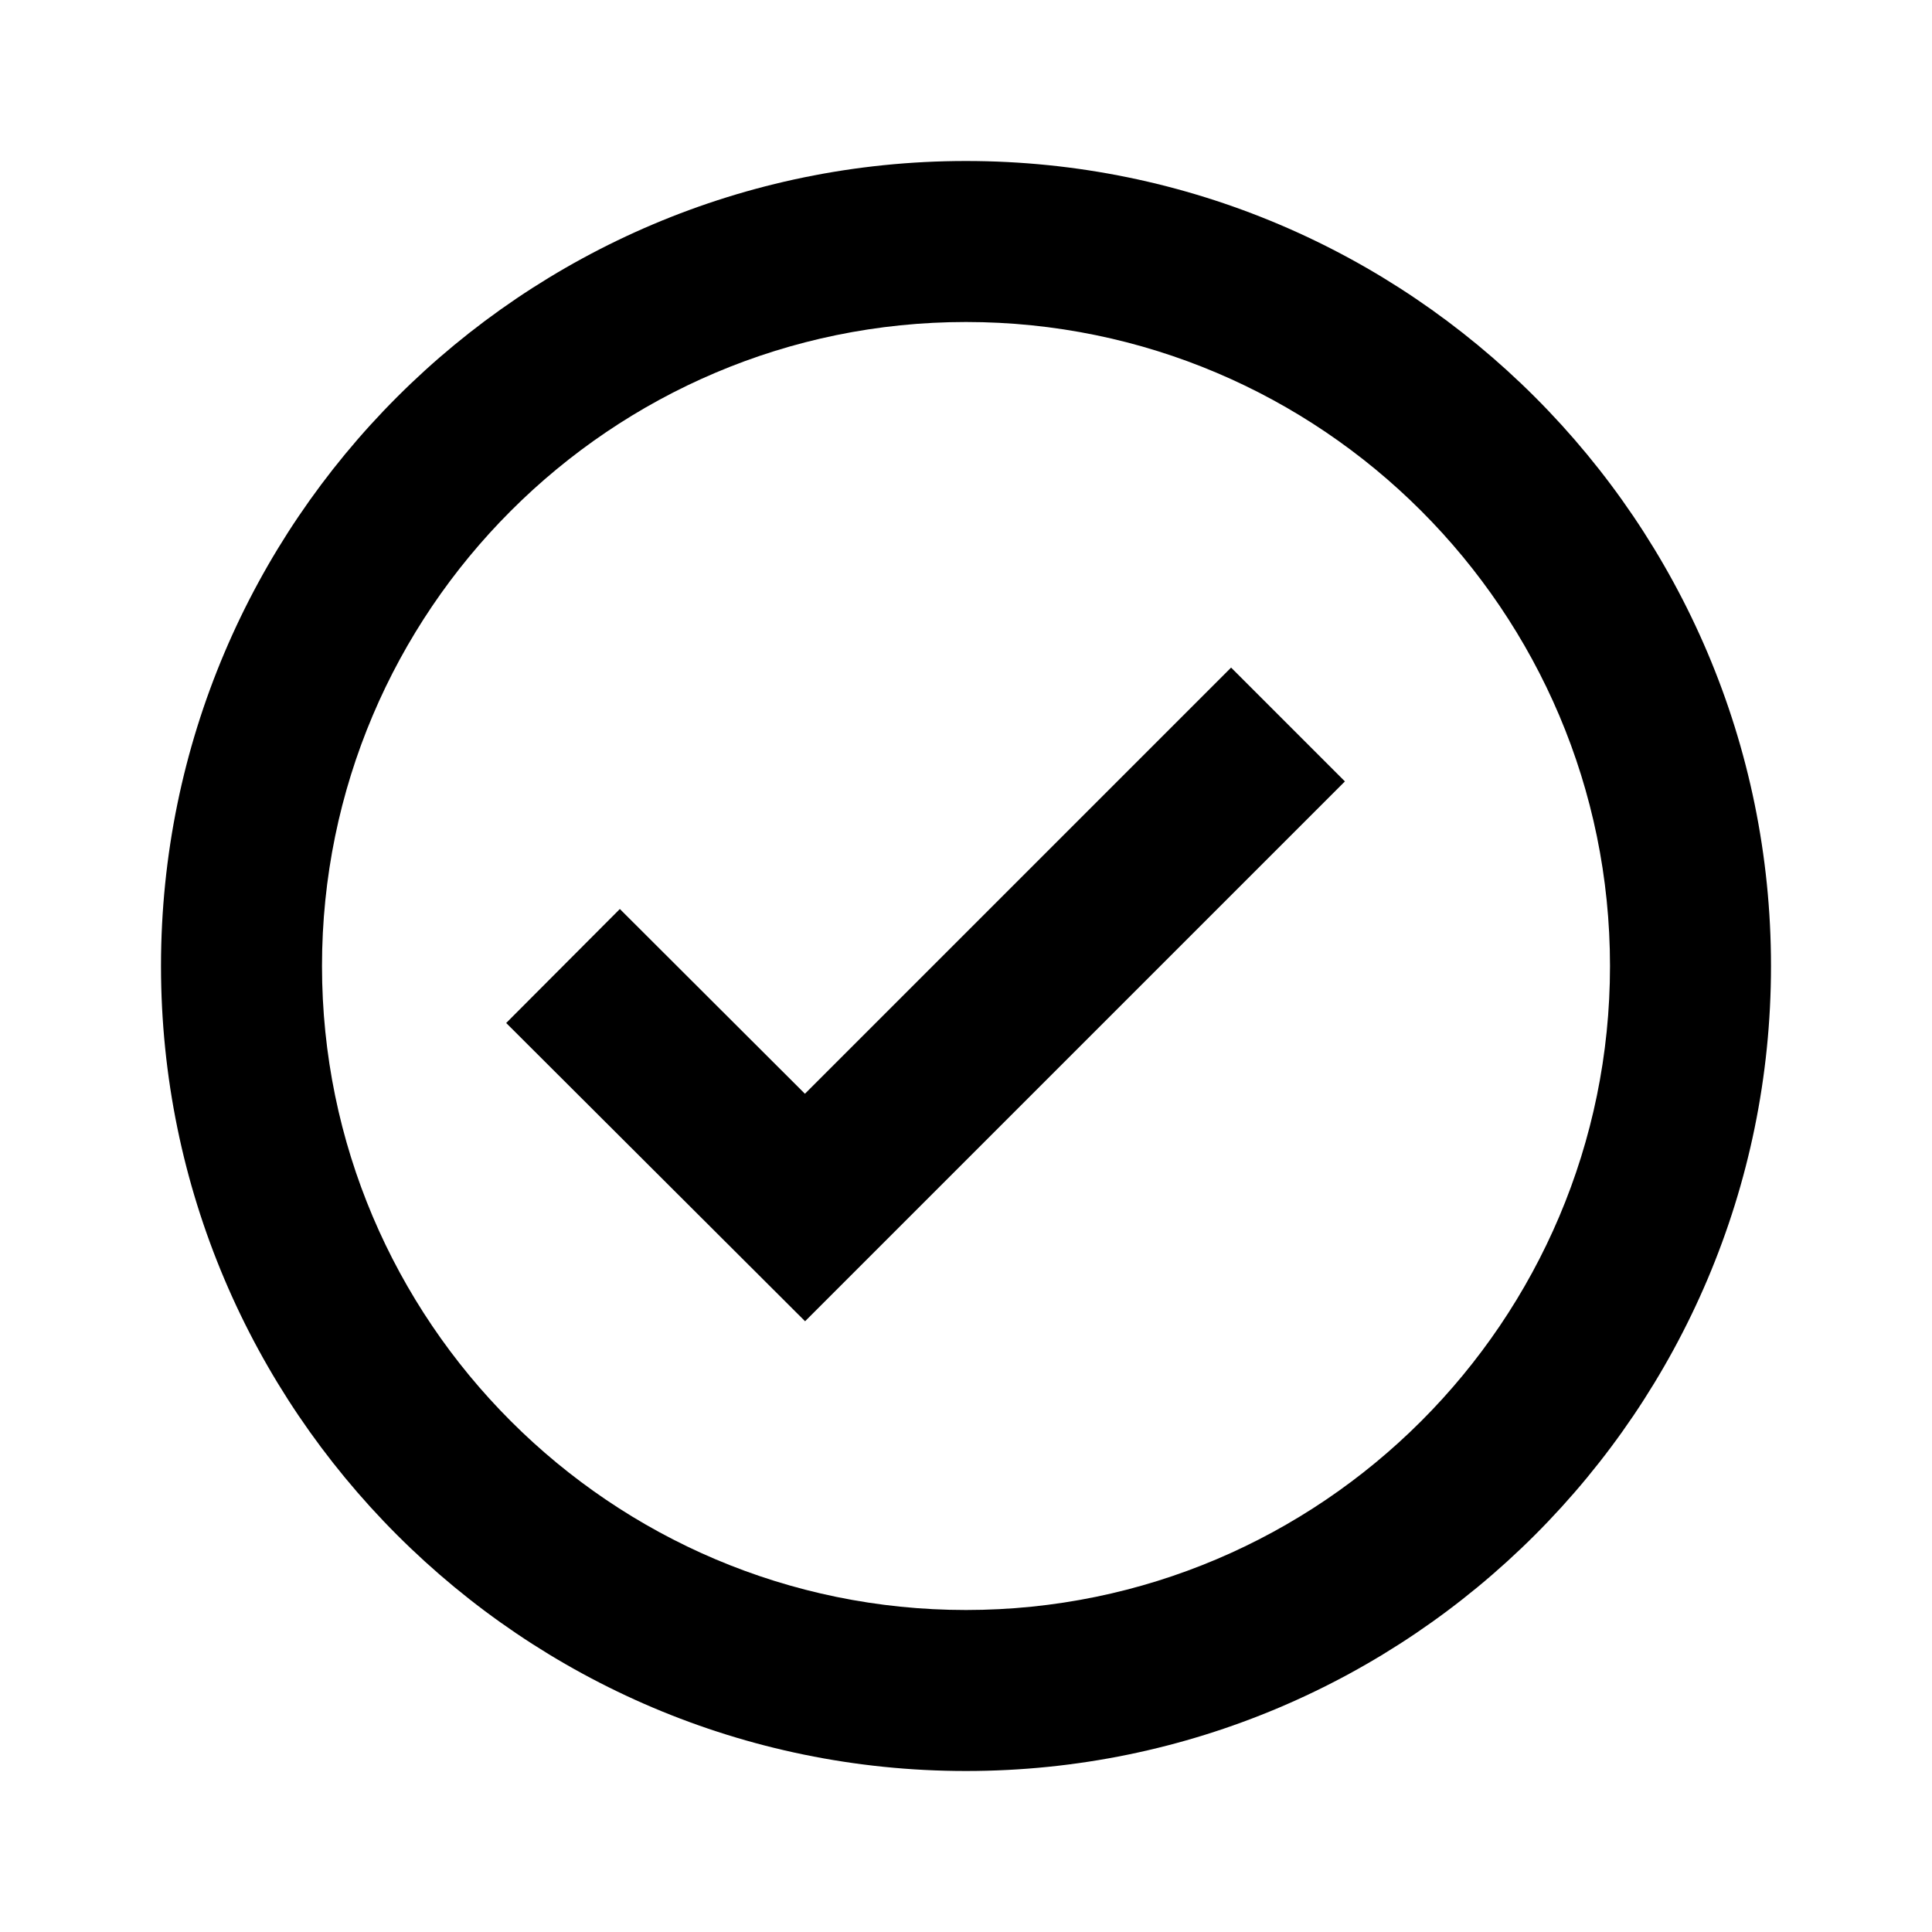
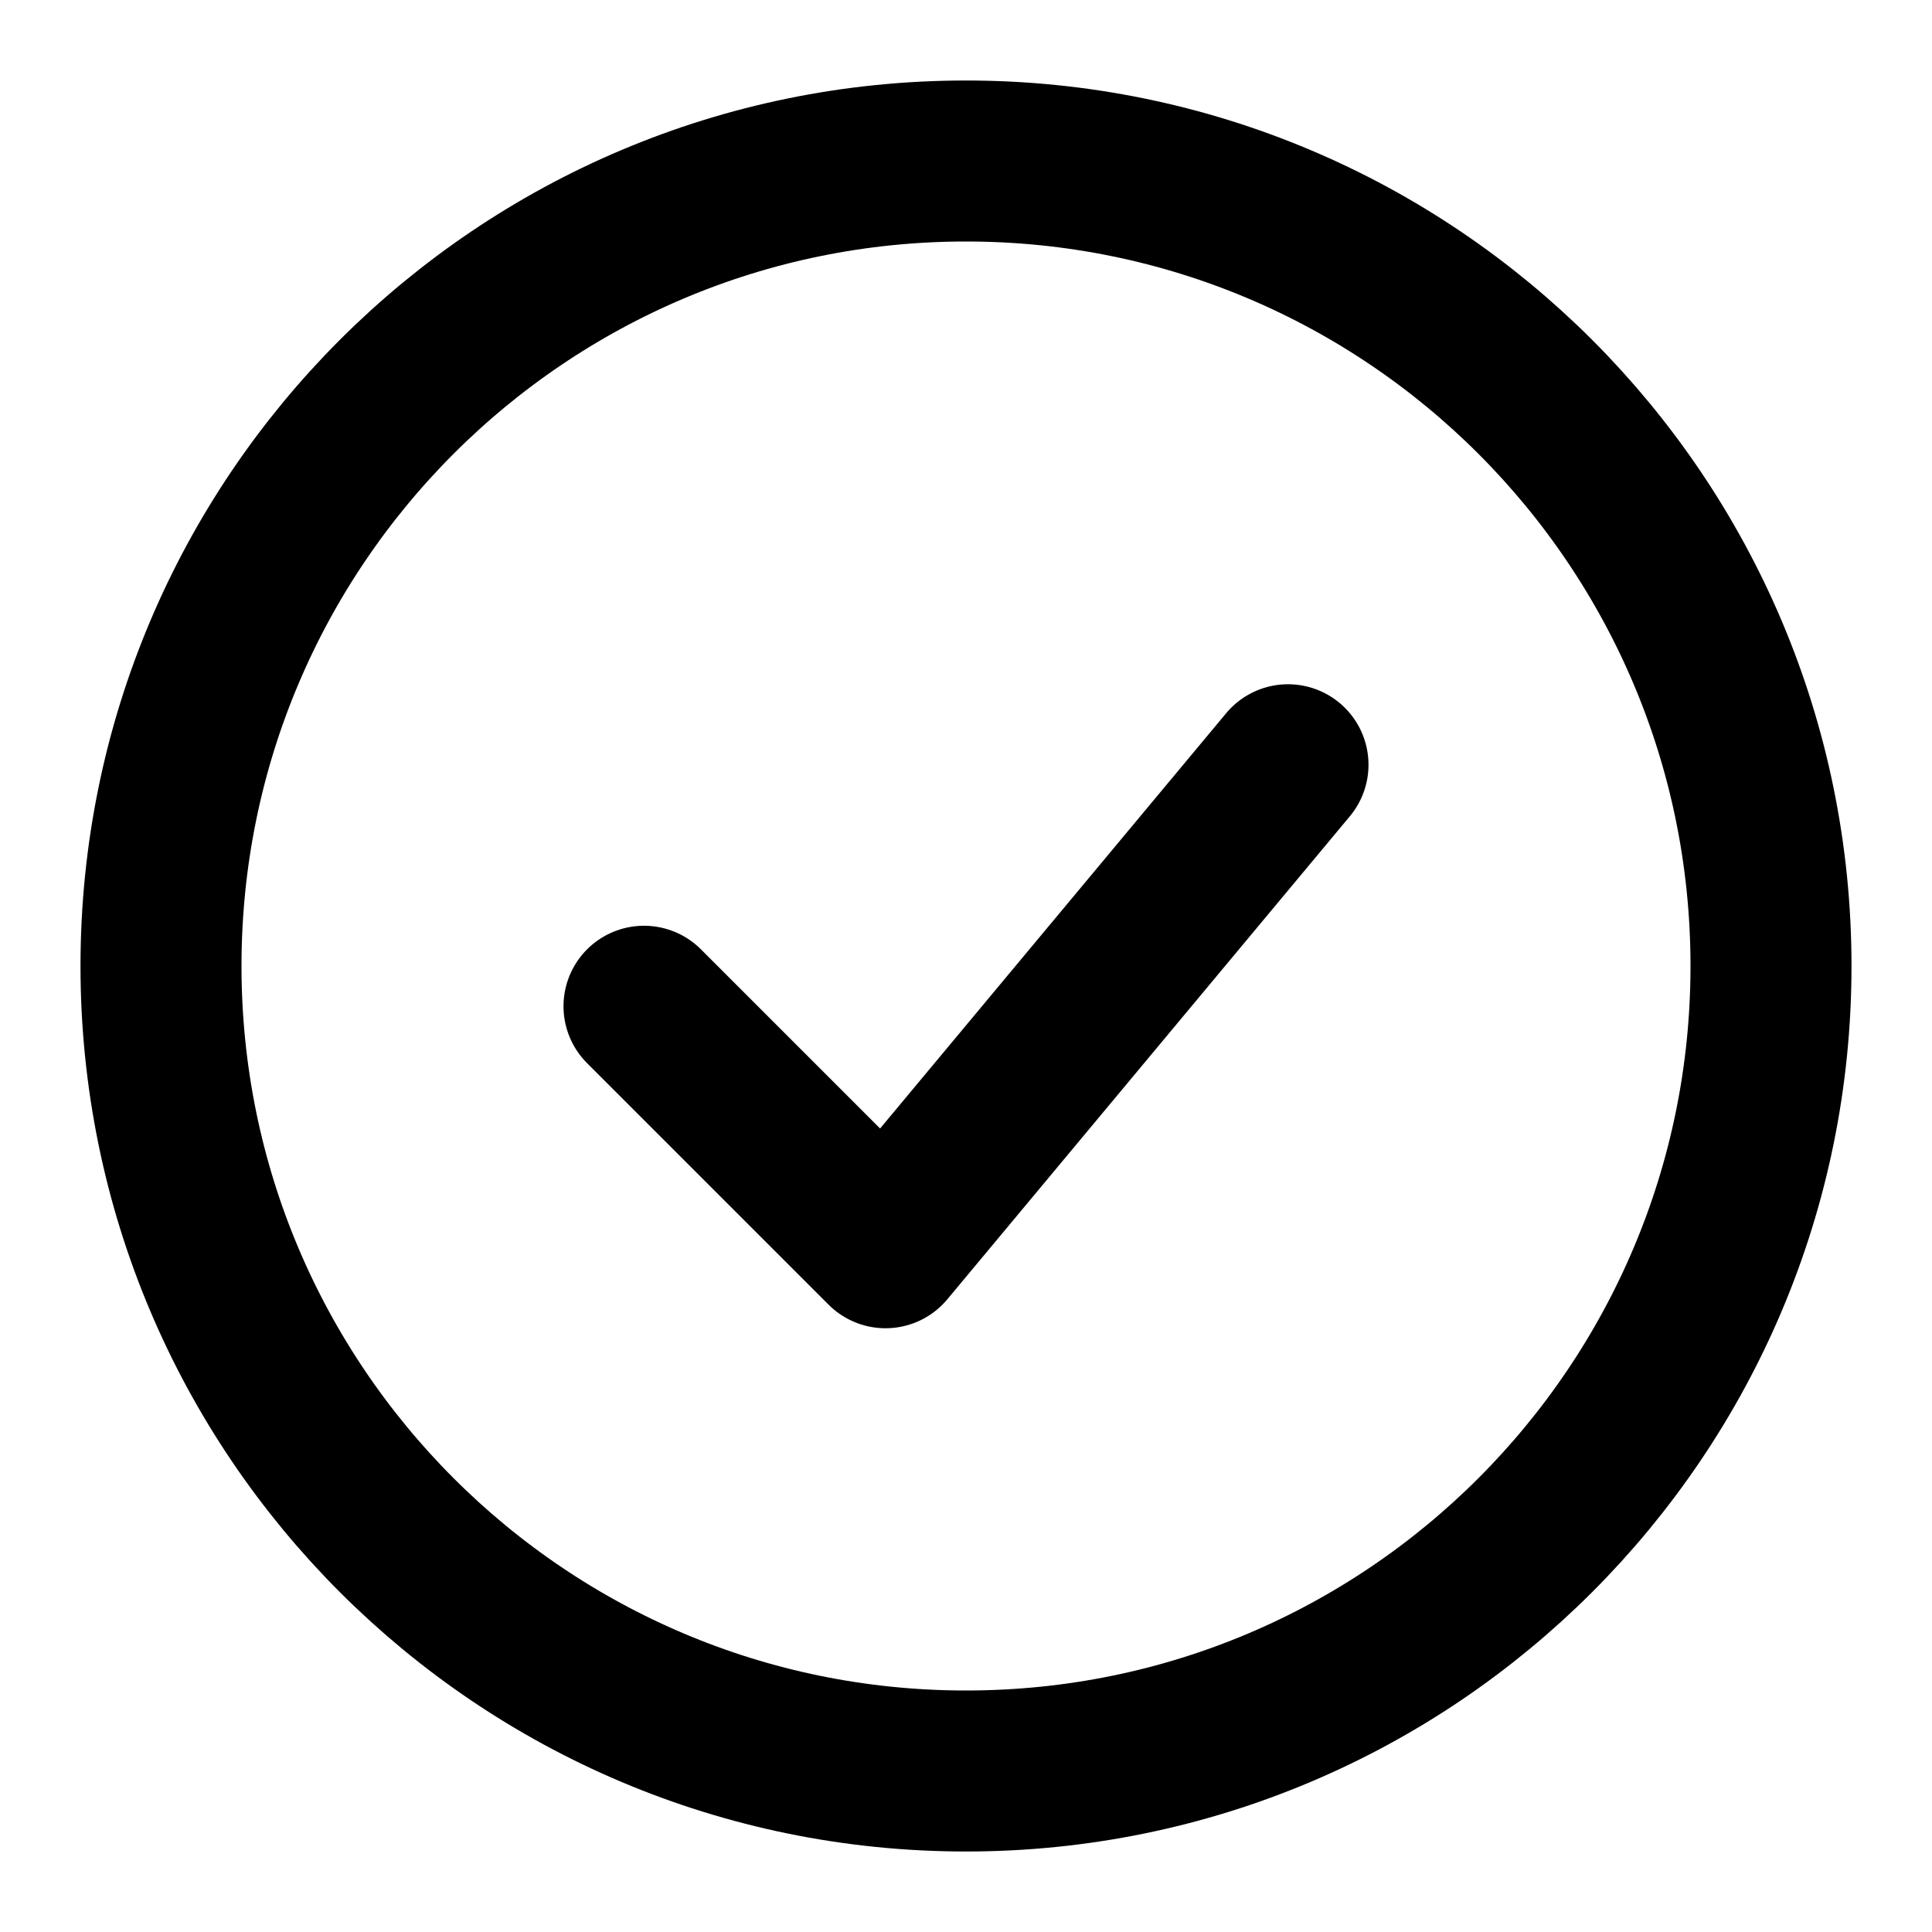
- <svg xmlns="http://www.w3.org/2000/svg" version="1.1" class="icon icon-check-circle" viewBox="0 0 24 24" height="1.25rem" width="1.25rem" fill="currentColor" aria-hidden="true" focusable="false">
-   <path d="M12 2C6.486 2 2 6.486 2 12s4.486 10 10 10s10-4.486 10-10S17.514 2 12 2zm0 18c-4.411 0-8-3.589-8-8s3.589-8 8-8s8 3.589 8 8s-3.589 8-8 8z" />
-   <path d="M9.999 13.587L7.7 11.292l-1.412 1.416l3.713 3.705l6.706-6.706l-1.414-1.414z" />
+ <svg xmlns="http://www.w3.org/2000/svg" version="1.1" role="img" class="icon icon-check-circle" viewBox="0 0 24 24" width="24" height="24" fill="none" stroke="currentColor" stroke-width="2" stroke-linecap="round" stroke-linejoin="round" aria-hidden="true" focusable="false">
+   <circle cx="12" cy="12" r="10" />
+   <polyline points="8 12.5 11 15.5 16 9.5" />
</svg>
